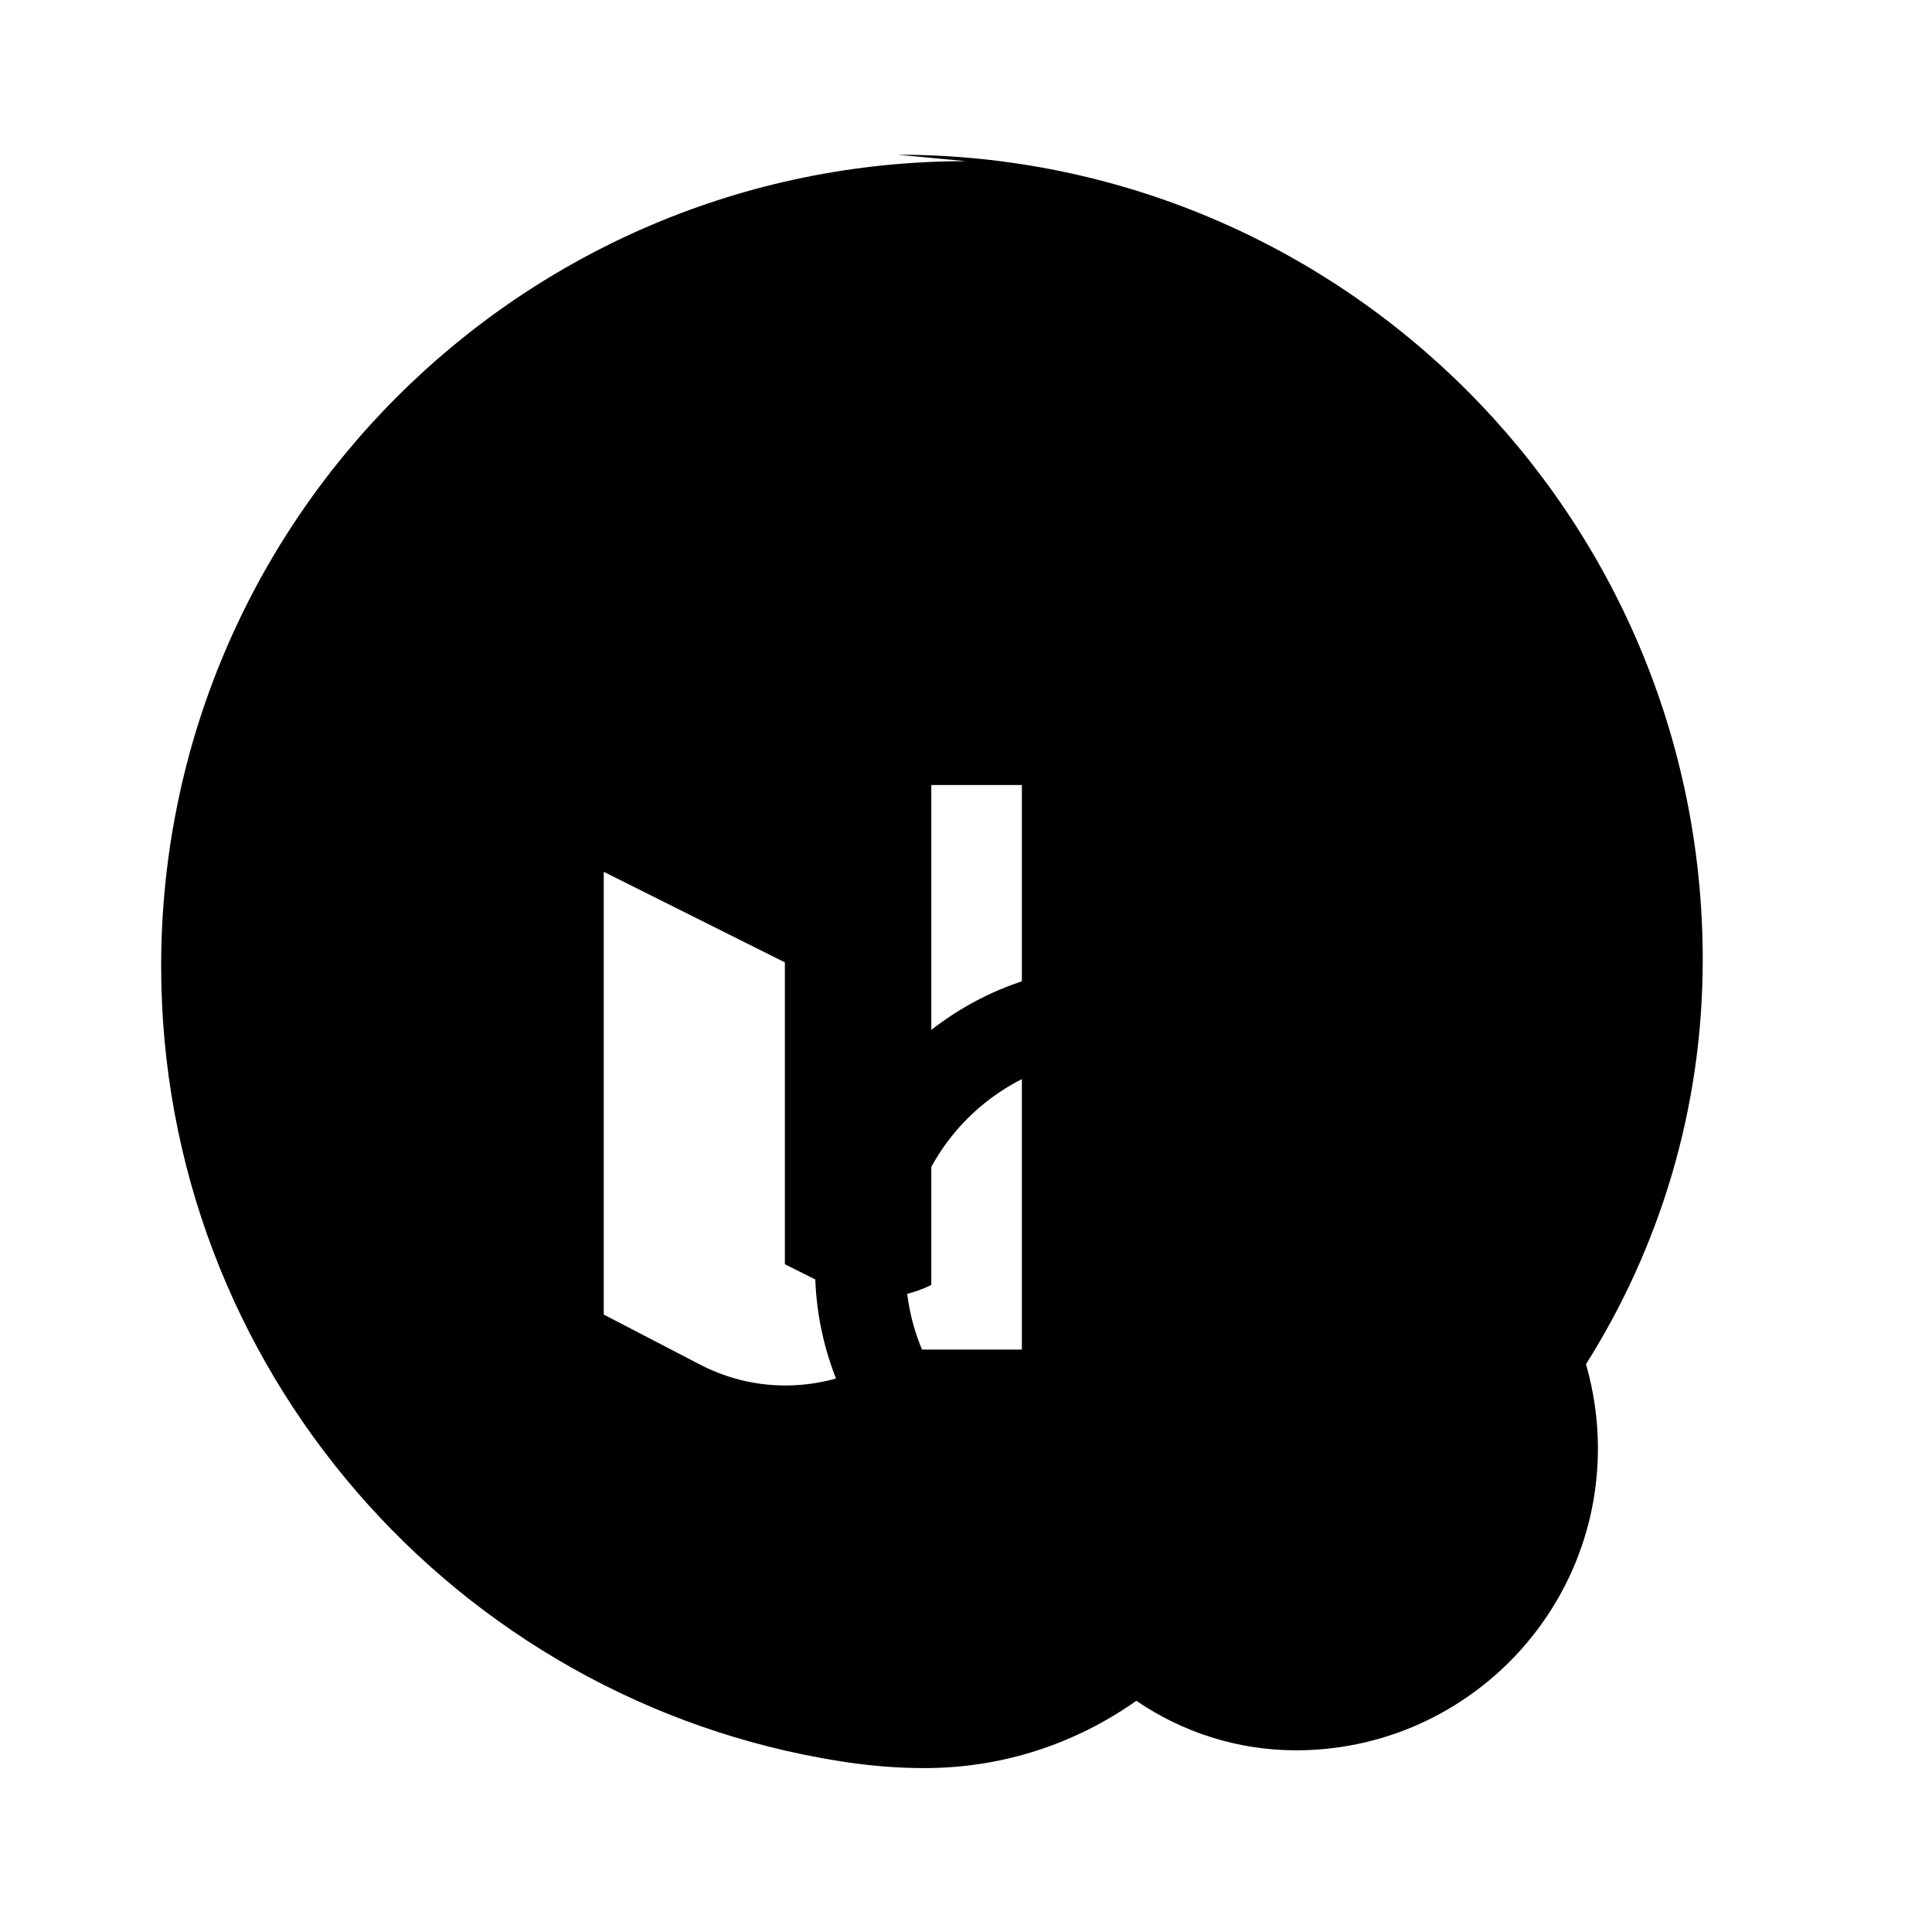
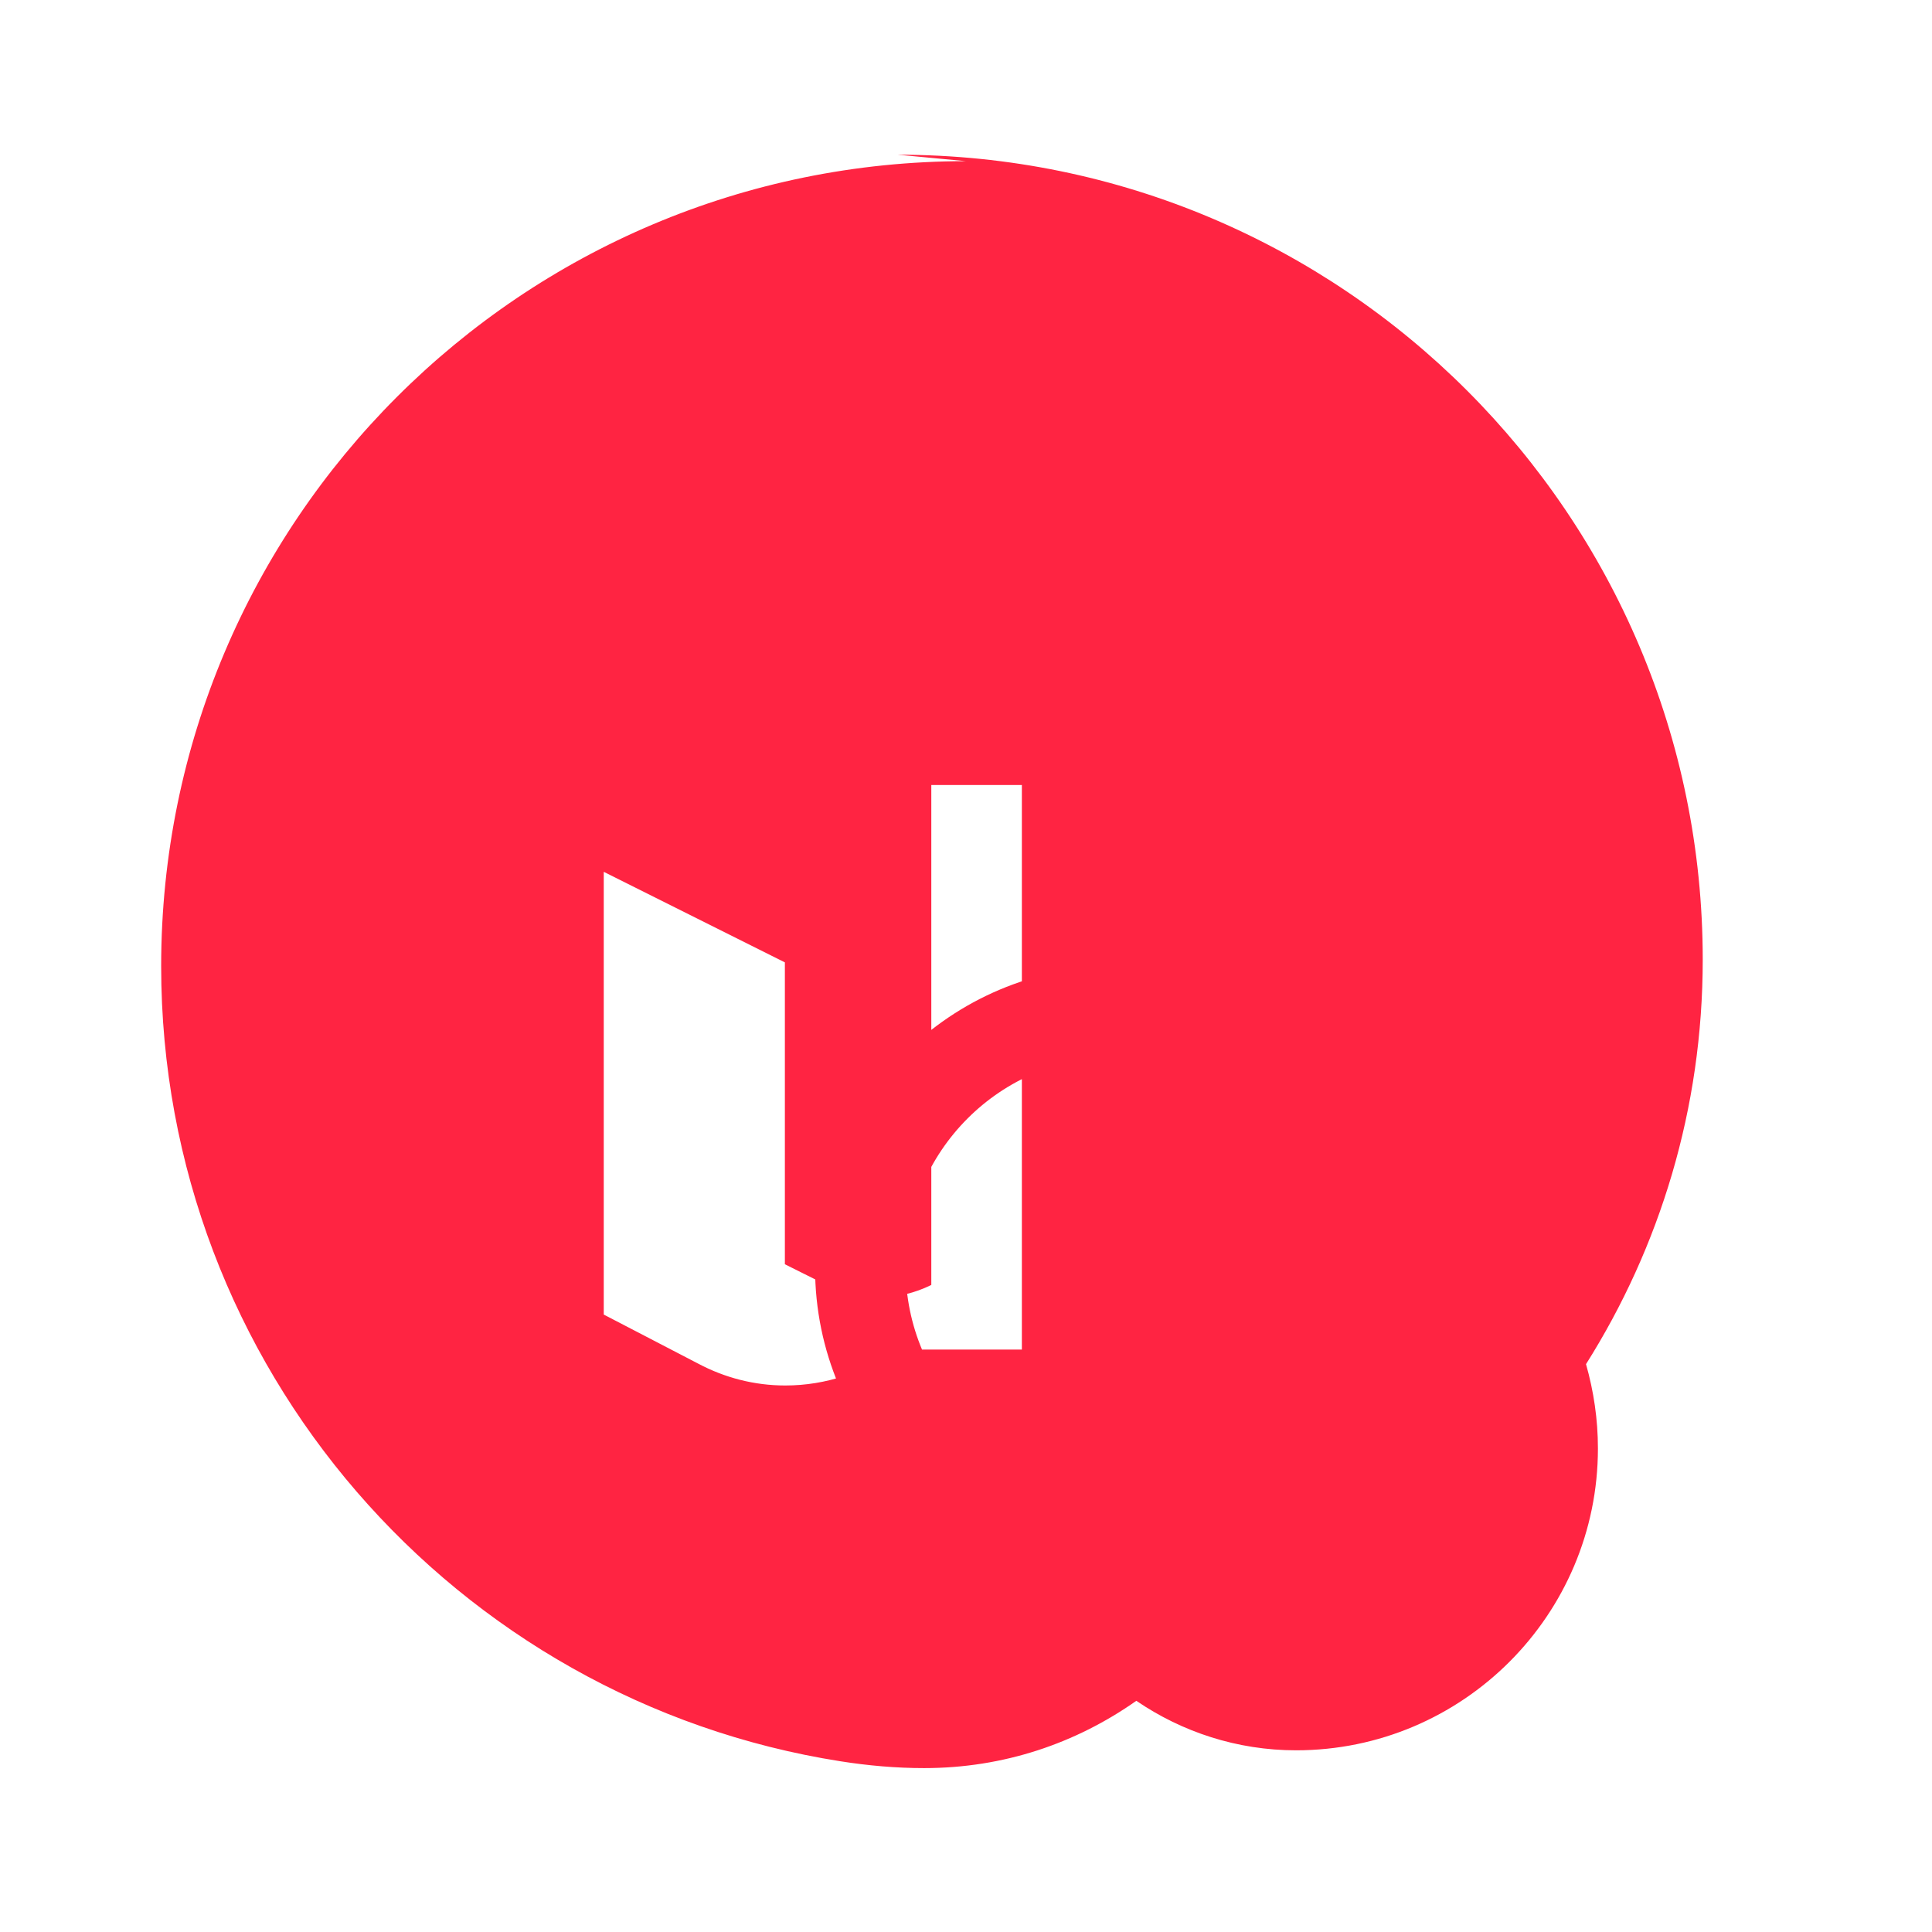
- <svg xmlns="http://www.w3.org/2000/svg" viewBox="0 0 24 24" fill="currentColor">
+ <svg xmlns="http://www.w3.org/2000/svg" viewBox="0 0 24 24" fill="#FF2442">
  <path d="M12.001 2.002c-5.522 0-9.999 4.477-9.999 9.999 0 4.99 3.663 9.127 8.437 9.878.348.055.696.085 1.041.085.99 0 1.887-.309 2.636-.836.569.388 1.253.615 1.984.615 2.069 0 3.75-1.681 3.75-3.75 0-.363-.053-.713-.148-1.047.917-1.454 1.45-3.174 1.45-5.025 0-5.522-4.477-9.999-9.999-9.999zm-.866 14.763c-.396.28-.87.446-1.38.446-.388 0-.754-.098-1.079-.27L7.5 16.33v-5.5l2.25 1.125v3.75l.517.258c.197.098.417.153.65.153.23 0 .447-.054.644-.15l.008-.004V9.752h1.125v7.013zm5.365-1.015c0 1.449-1.177 2.625-2.625 2.625-1.449 0-2.625-1.176-2.625-2.625 0-1.448 1.176-2.625 2.625-2.625 1.448 0 2.625 1.177 2.625 2.625zm-2.625-3.75c-2.069 0-3.75 1.681-3.75 3.75 0 2.07 1.681 3.75 3.75 3.75 2.07 0 3.75-1.68 3.75-3.75 0-2.069-1.68-3.75-3.75-3.75z" />
</svg>
